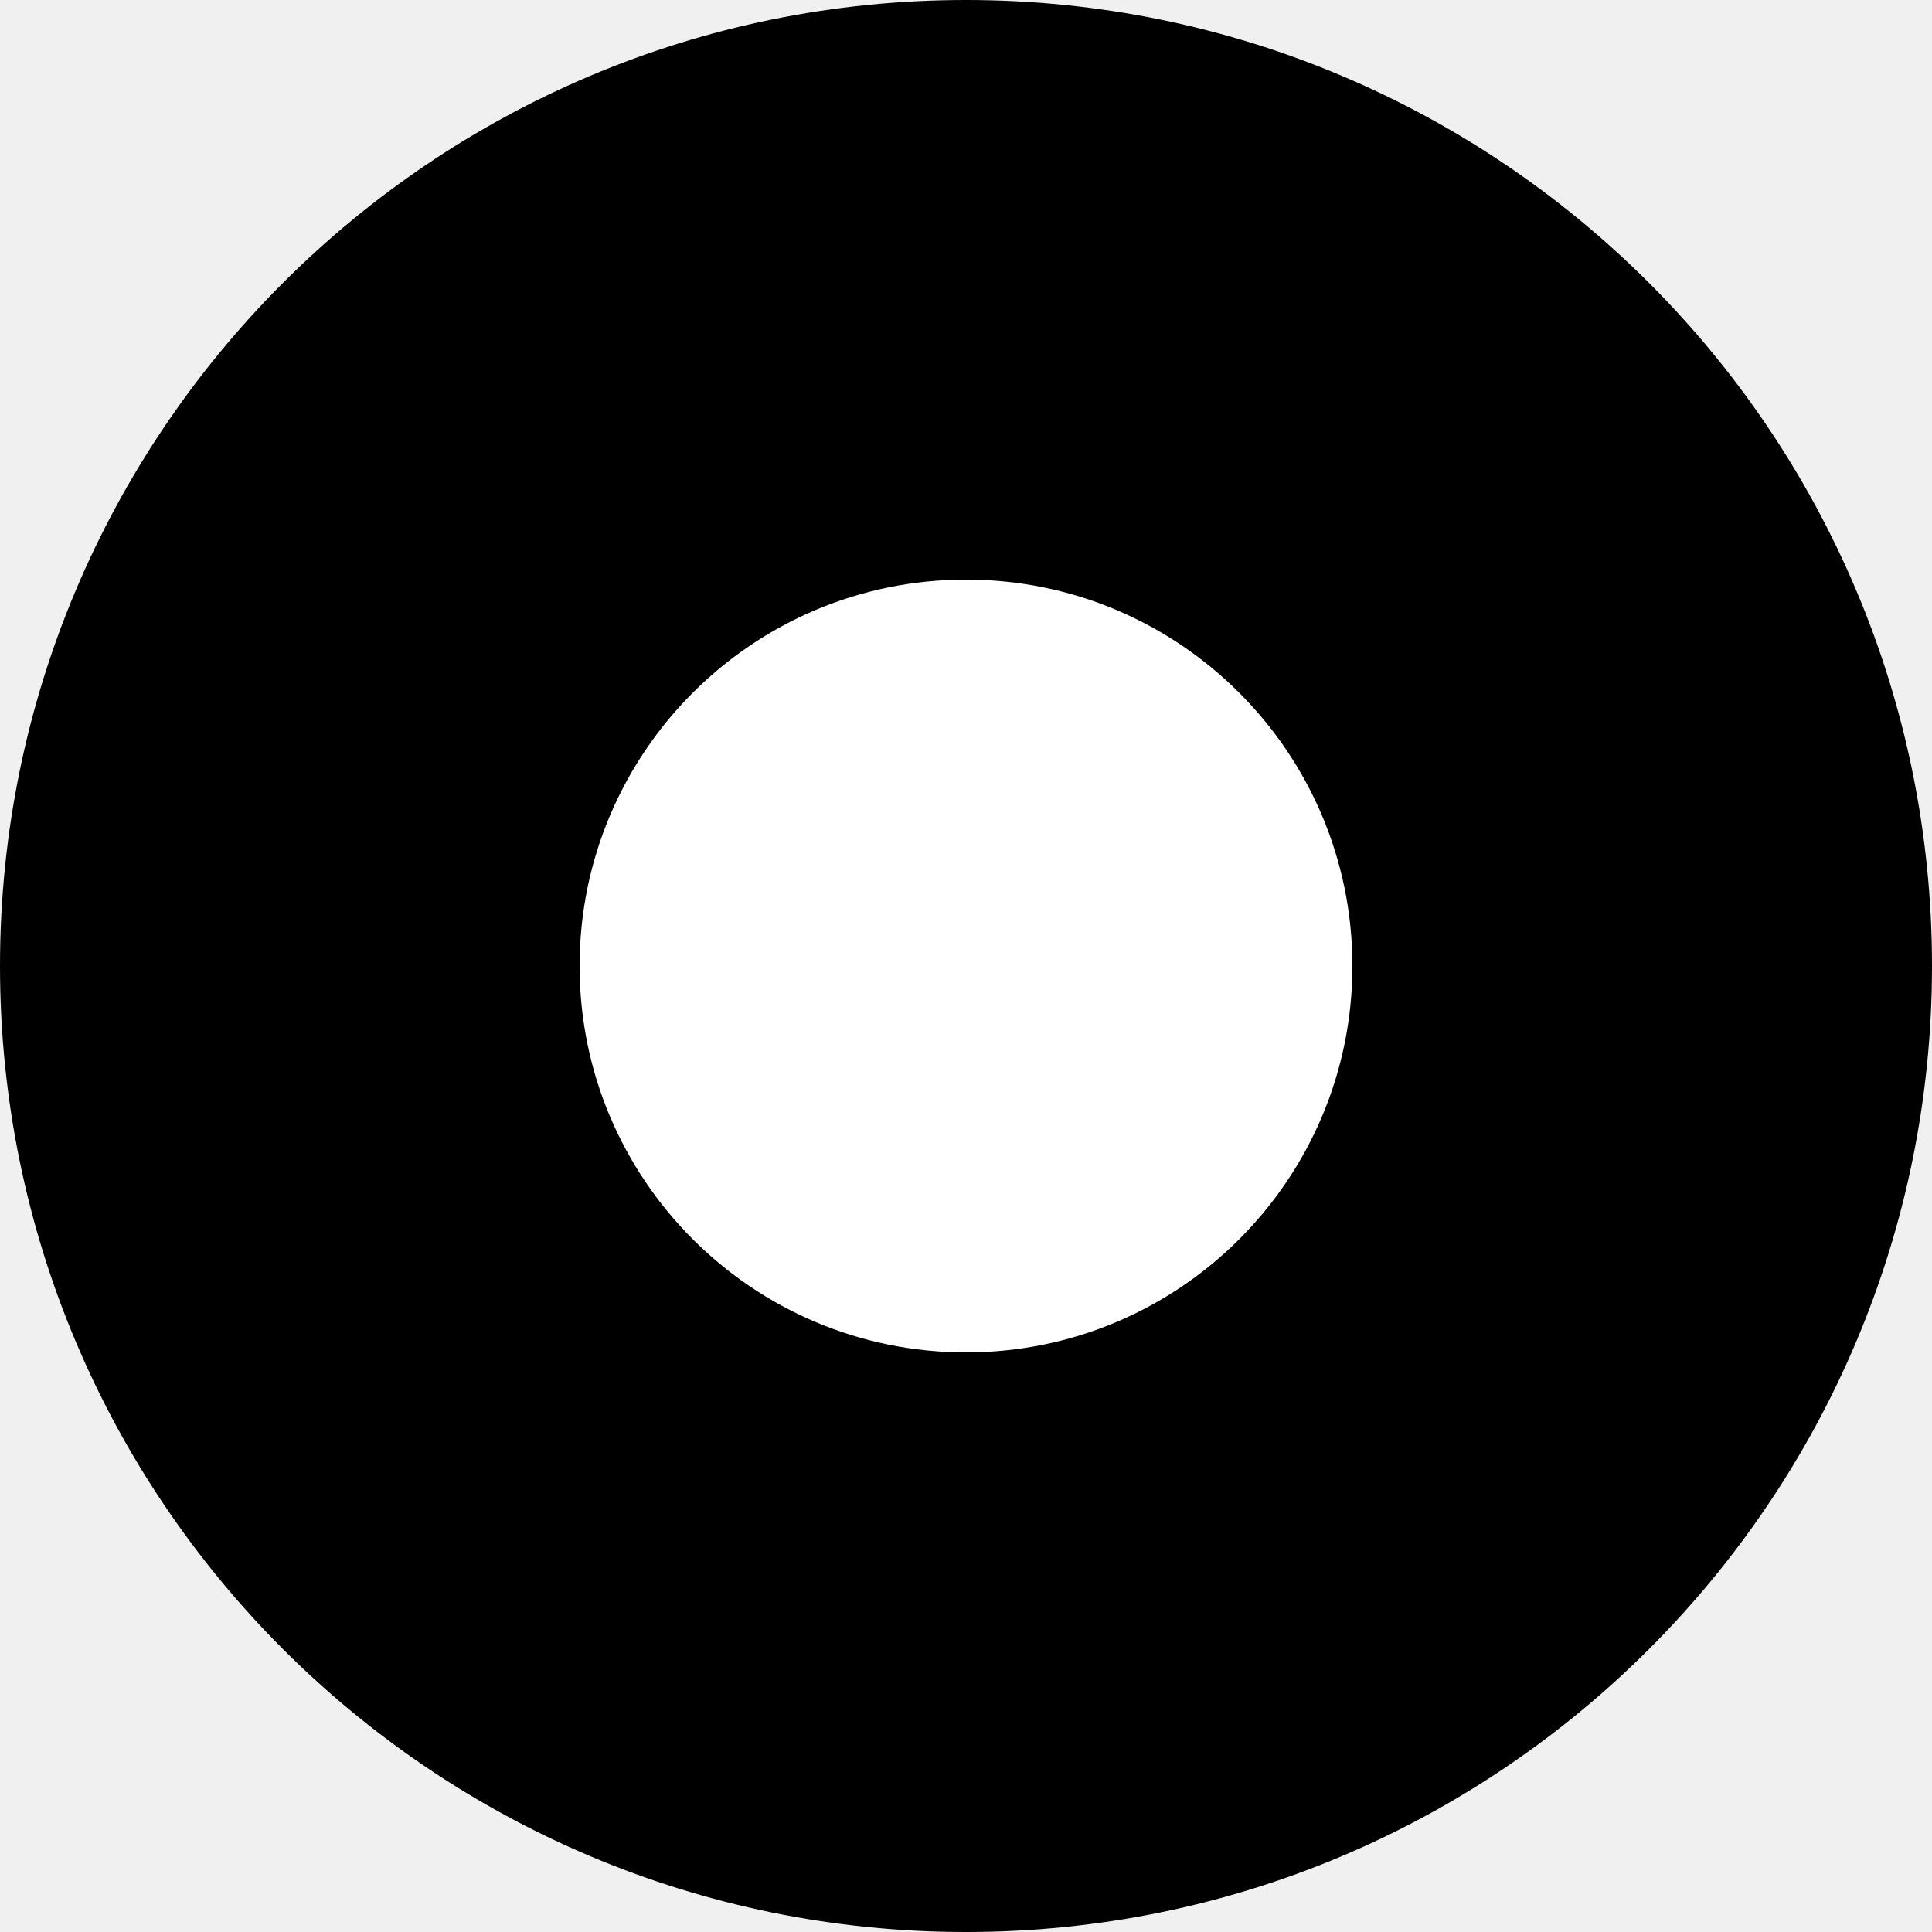
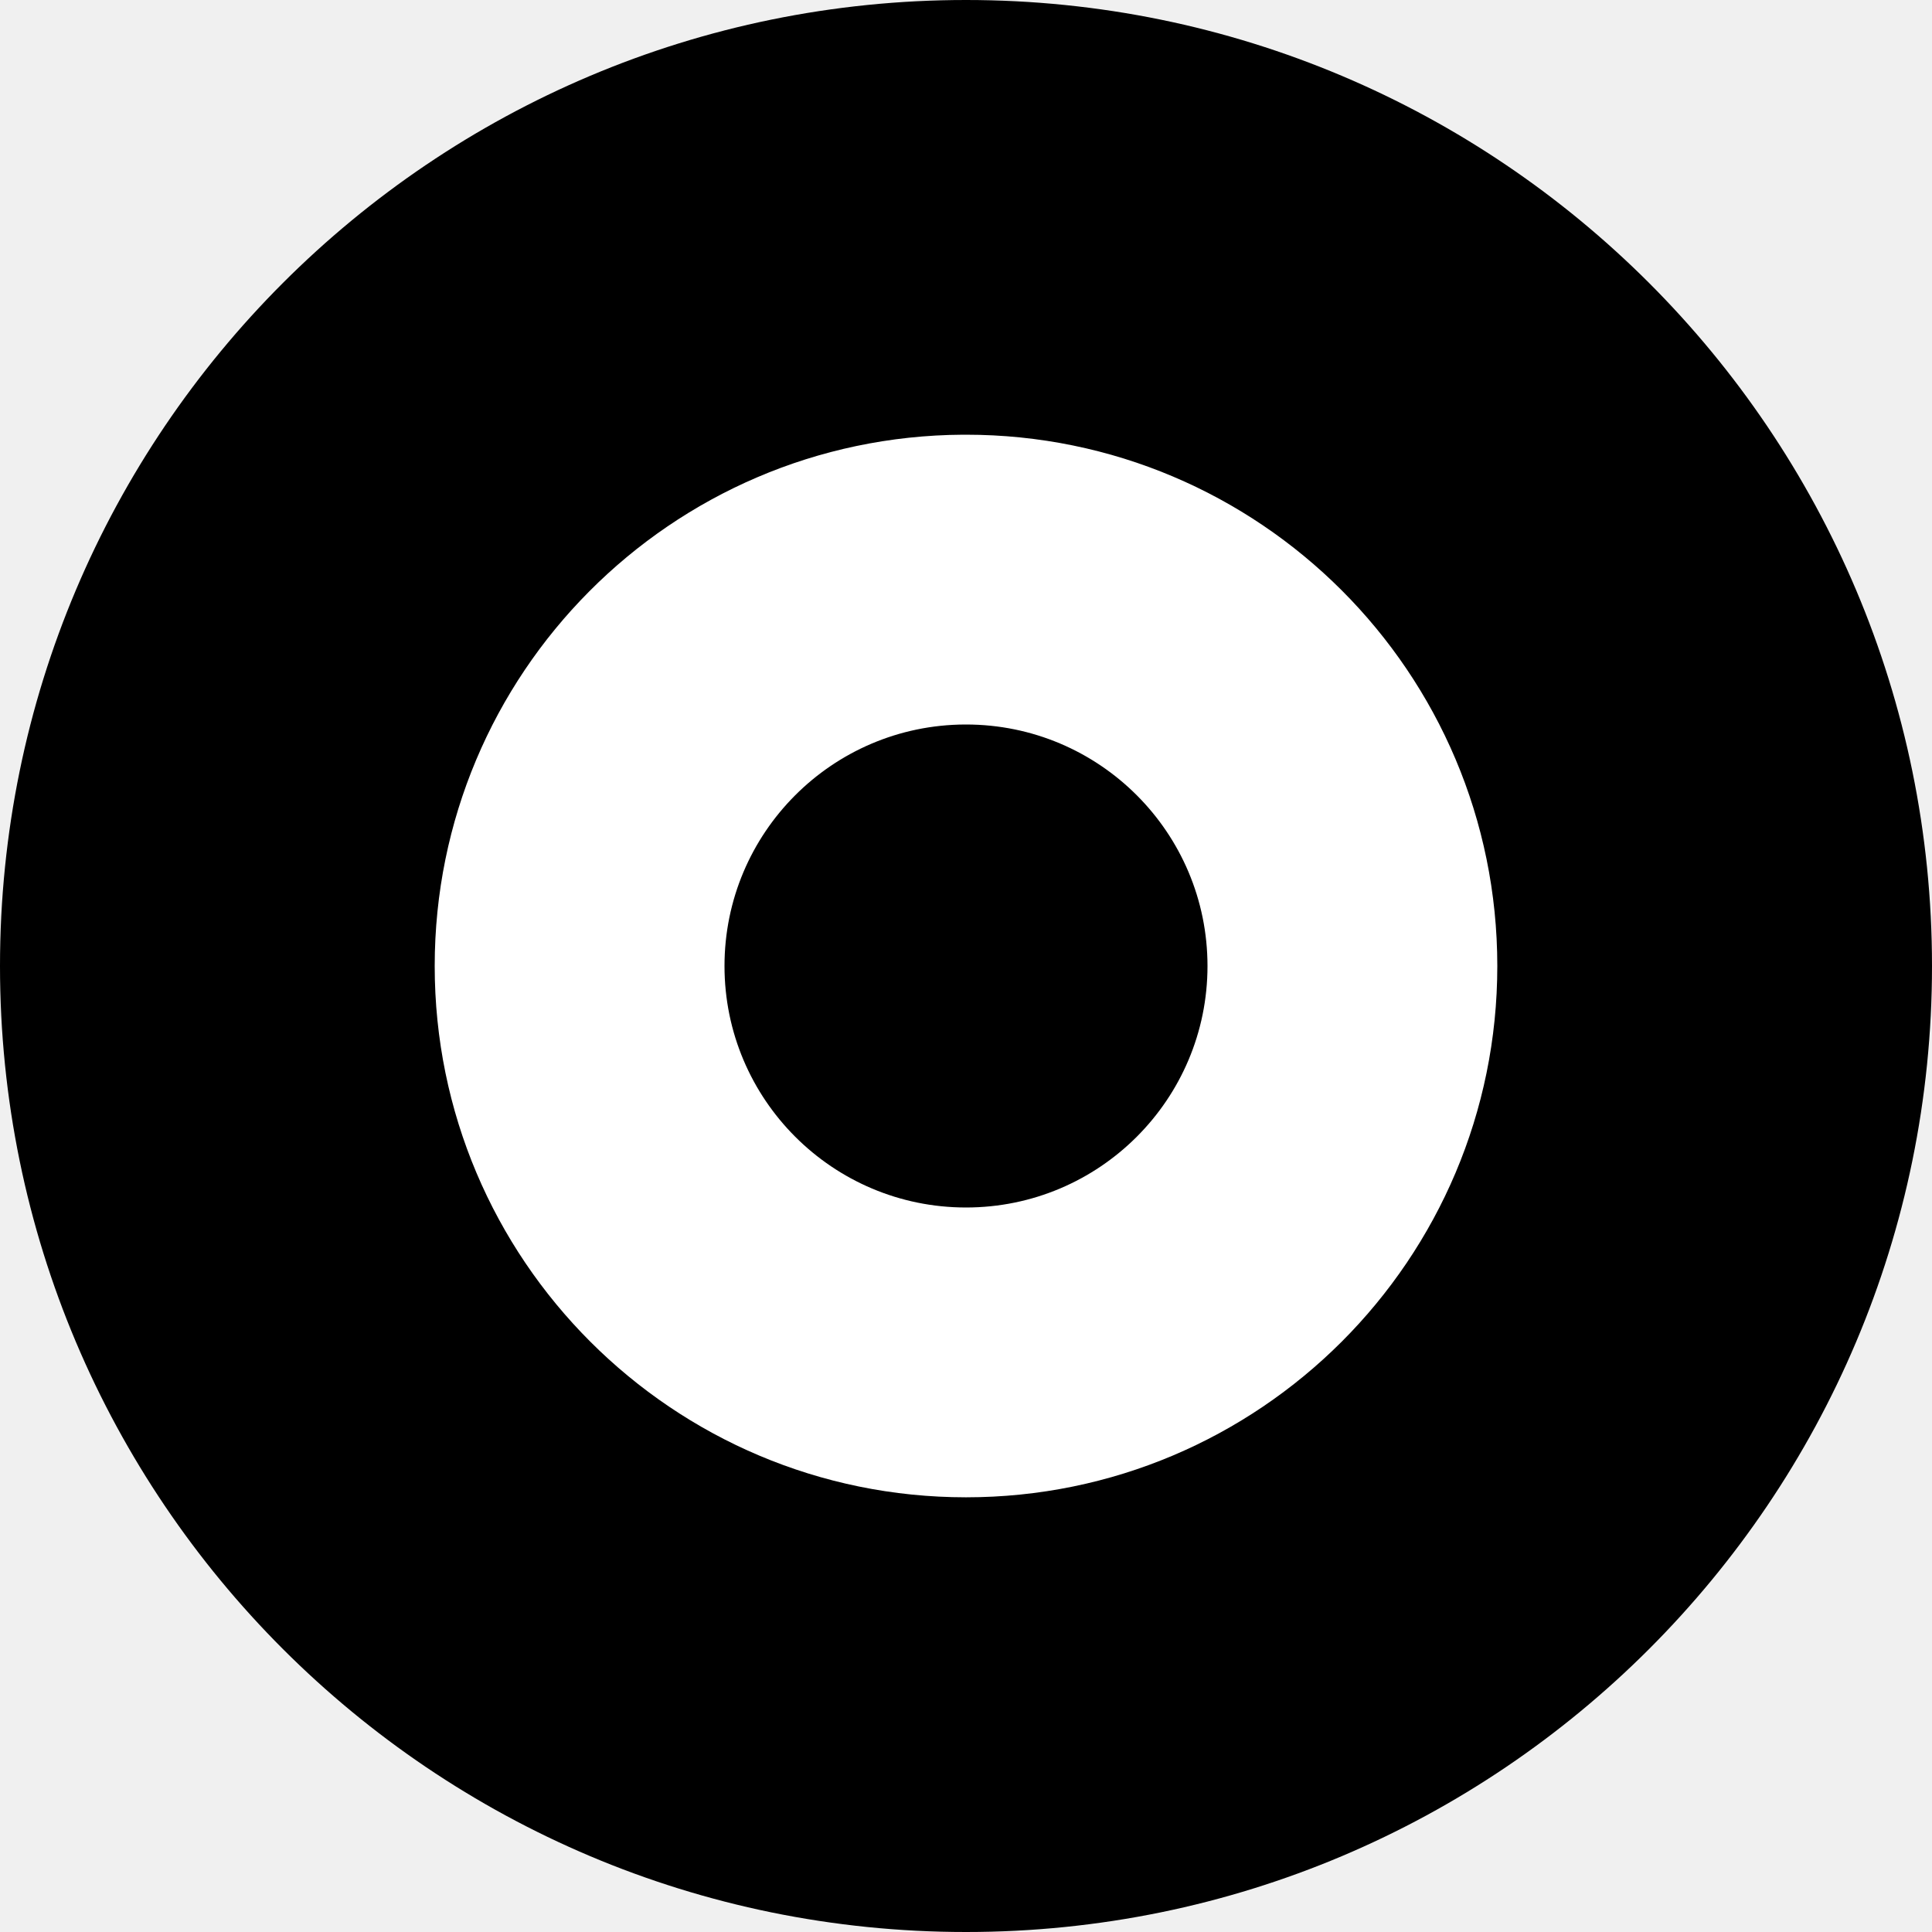
- <svg xmlns="http://www.w3.org/2000/svg" width="40mm" height="40mm" viewBox="0 0 40 40" version="1.1" id="svg8">
+ <svg xmlns="http://www.w3.org/2000/svg" id="svg8" version="1.1" viewBox="0 0 40 40" height="40mm" width="40mm">
  <defs id="defs2" />
-   <g id="layer1" transform="translate(0,-257)">
+   <g transform="translate(0,-257)" id="layer1">
    <g id="g4539">
-       <circle r="20" cy="277" cx="20" id="path2154" style="fill:#000000;fill-opacity:1;stroke:none;stroke-width:0.381" />
-       <circle style="fill:#000000;fill-opacity:1;stroke:none;stroke-width:0.381" id="path2154-2" cx="11.225" cy="344.13" r="20" />
-       <path style="fill:#ffffff;fill-opacity:1;stroke:none;stroke-width:1.166px;stroke-linecap:butt;stroke-linejoin:miter;stroke-opacity:1" d="m 4.743,333.087 v 22.086 L 23.224,344.13 Z" id="path2162-8" />
-       <circle r="8" cy="277" cx="20" id="path2184" style="fill:#ffffff;fill-opacity:1;stroke:none;stroke-width:0.251" />
+       <circle style="fill:#000000;fill-opacity:1;stroke:none;stroke-width:0.381" id="path2154" cx="20" cy="277" r="20" />
+       <path transform="matrix(0.2645833,0,0,0.2645833,0,257)" d="M 75.35 34.016 A 41.575 41.575 0 0 0 34.016 75.59 A 41.575 41.575 0 0 0 75.59 117.166 A 41.575 41.575 0 0 0 117.166 75.59 A 41.575 41.575 0 0 0 75.59 34.016 A 41.575 41.575 0 0 0 75.35 34.016 z M 75.516 56.693 A 18.898 18.898 0 0 1 75.59 56.693 A 18.898 18.898 0 0 1 94.488 75.59 A 18.898 18.898 0 0 1 75.59 94.488 A 18.898 18.898 0 0 1 56.693 75.59 A 18.898 18.898 0 0 1 75.516 56.693 z " style="fill:#ffffff;stroke-width:0.769" id="path836" />
+       <circle r="20" cy="344.13" cx="11.225" id="path2154-2" style="fill:#000000;fill-opacity:1;stroke:none;stroke-width:0.381" />
+       <path id="path2162-8" d="m 4.743,333.087 v 22.086 L 23.224,344.13 Z" style="fill:#ffffff;fill-opacity:1;stroke:none;stroke-width:1.166px;stroke-linecap:butt;stroke-linejoin:miter;stroke-opacity:1" />
    </g>
  </g>
</svg>
